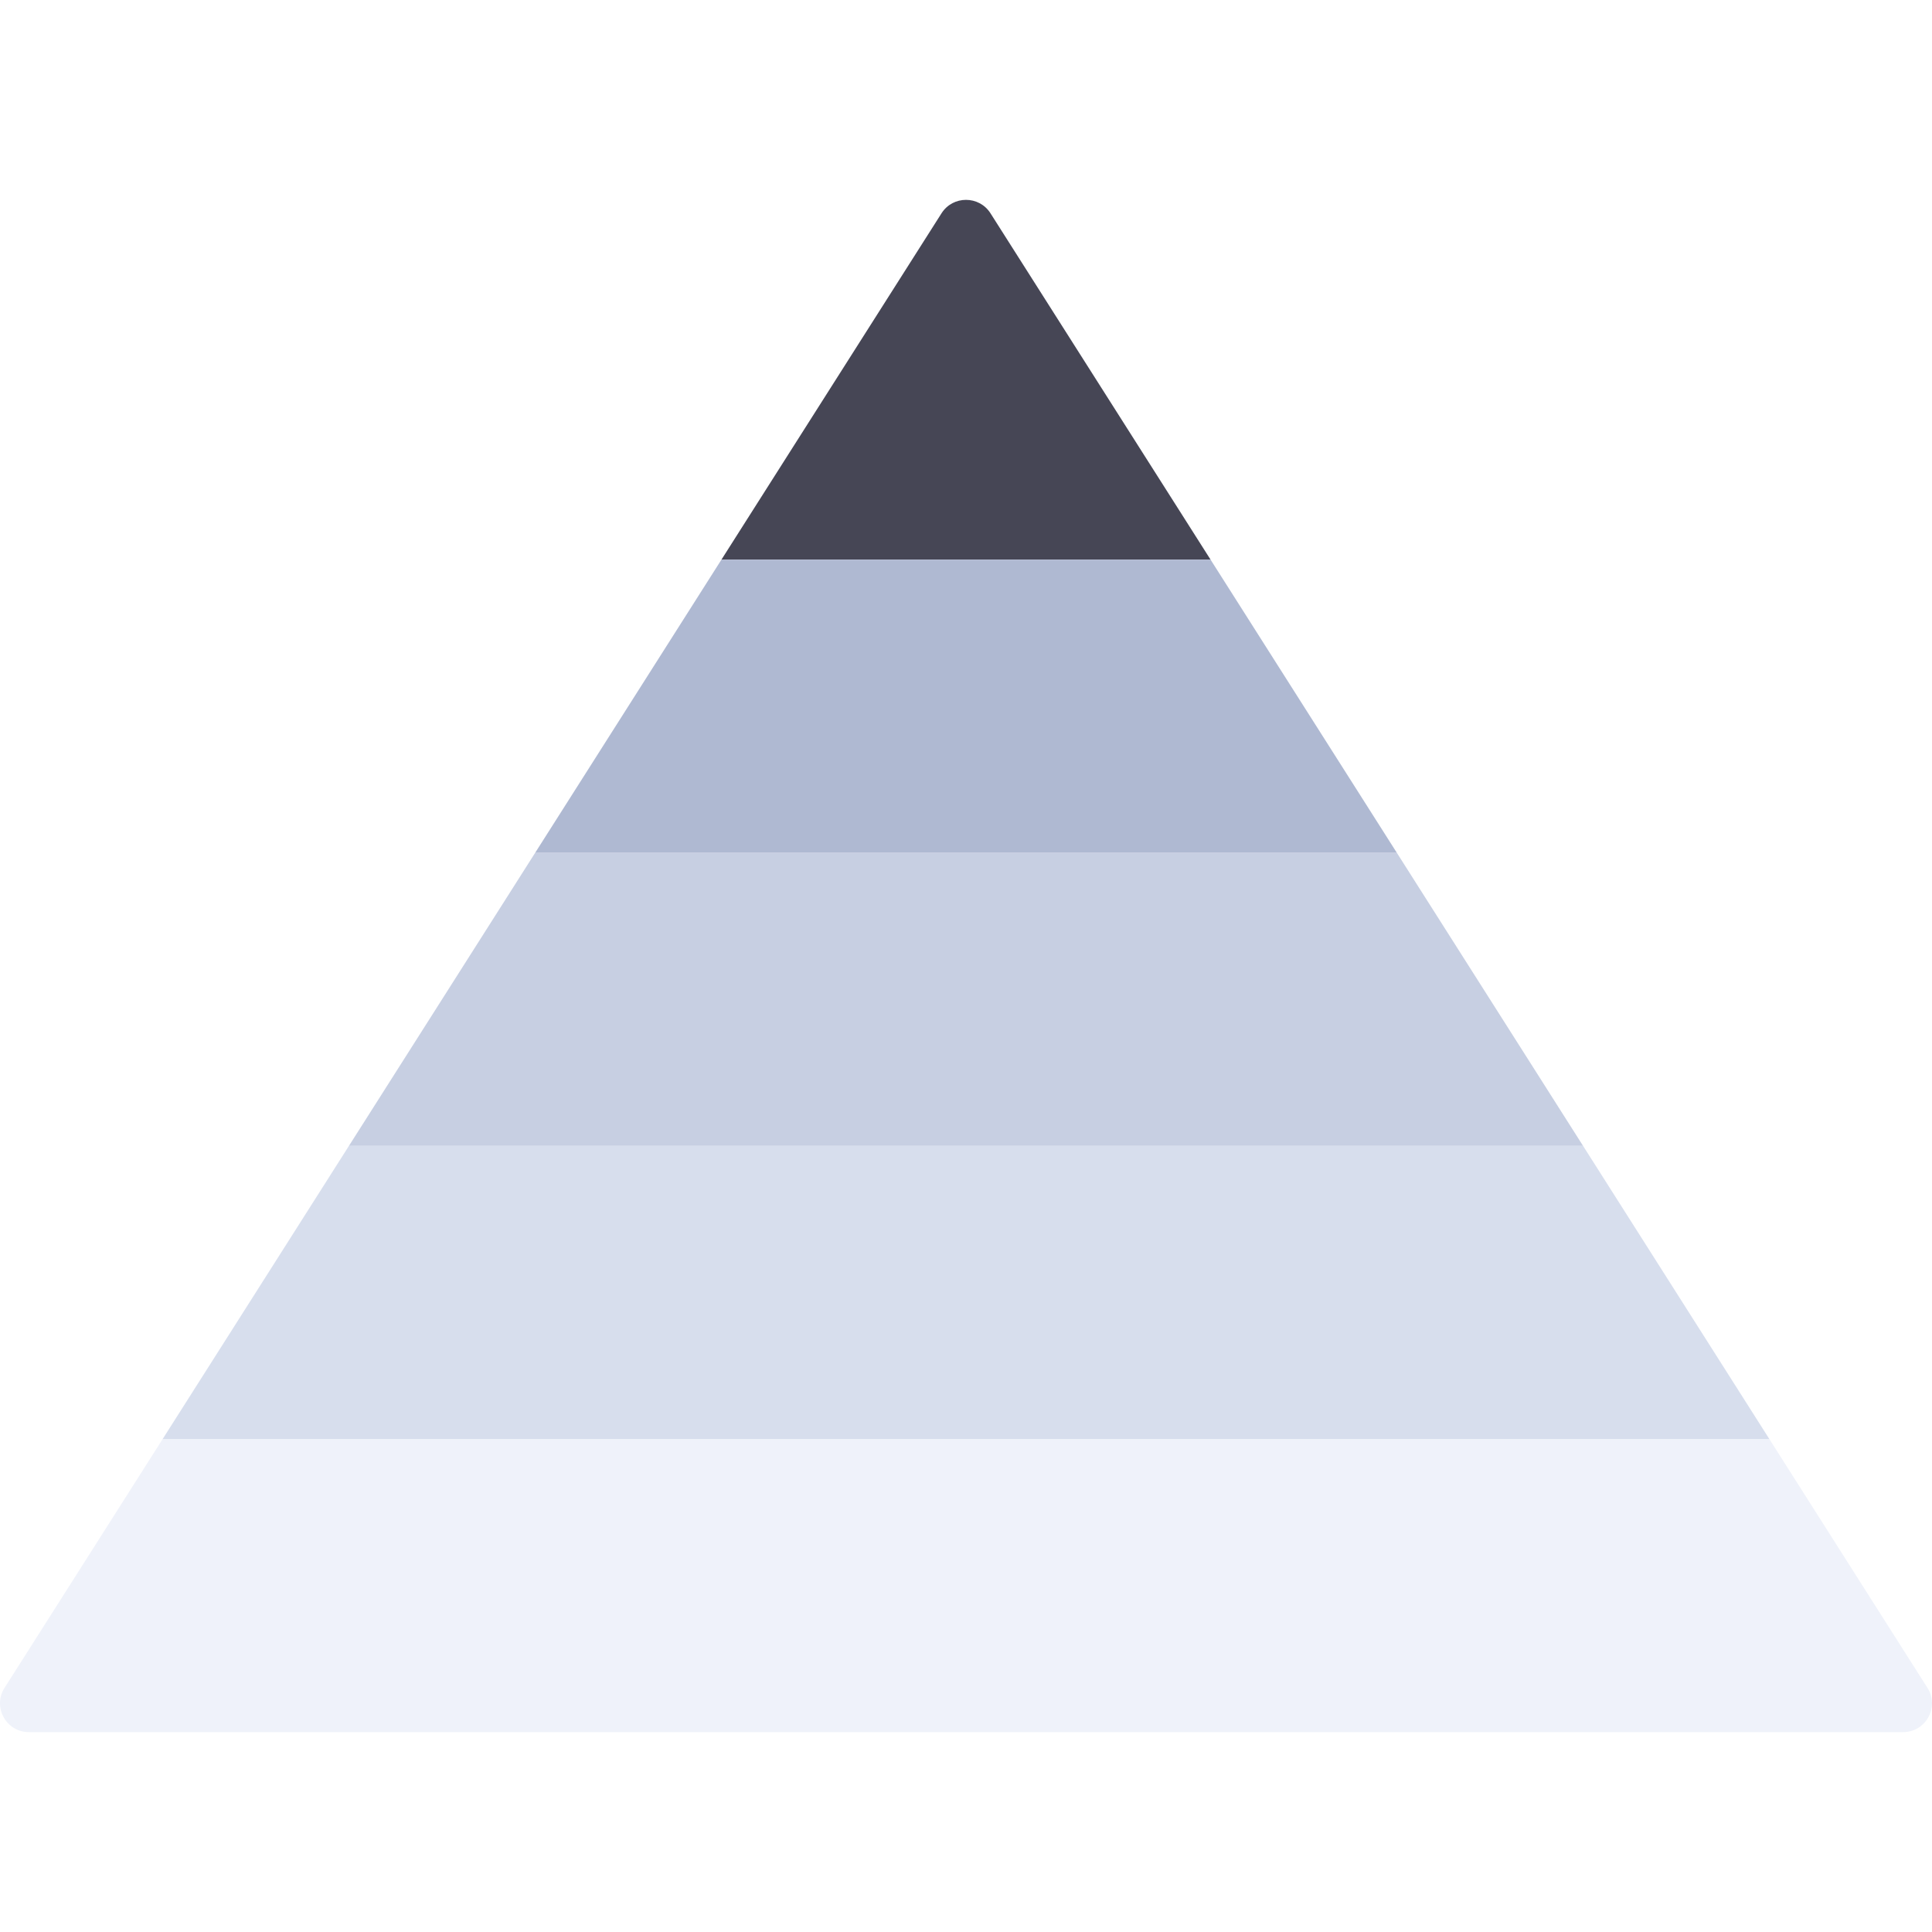
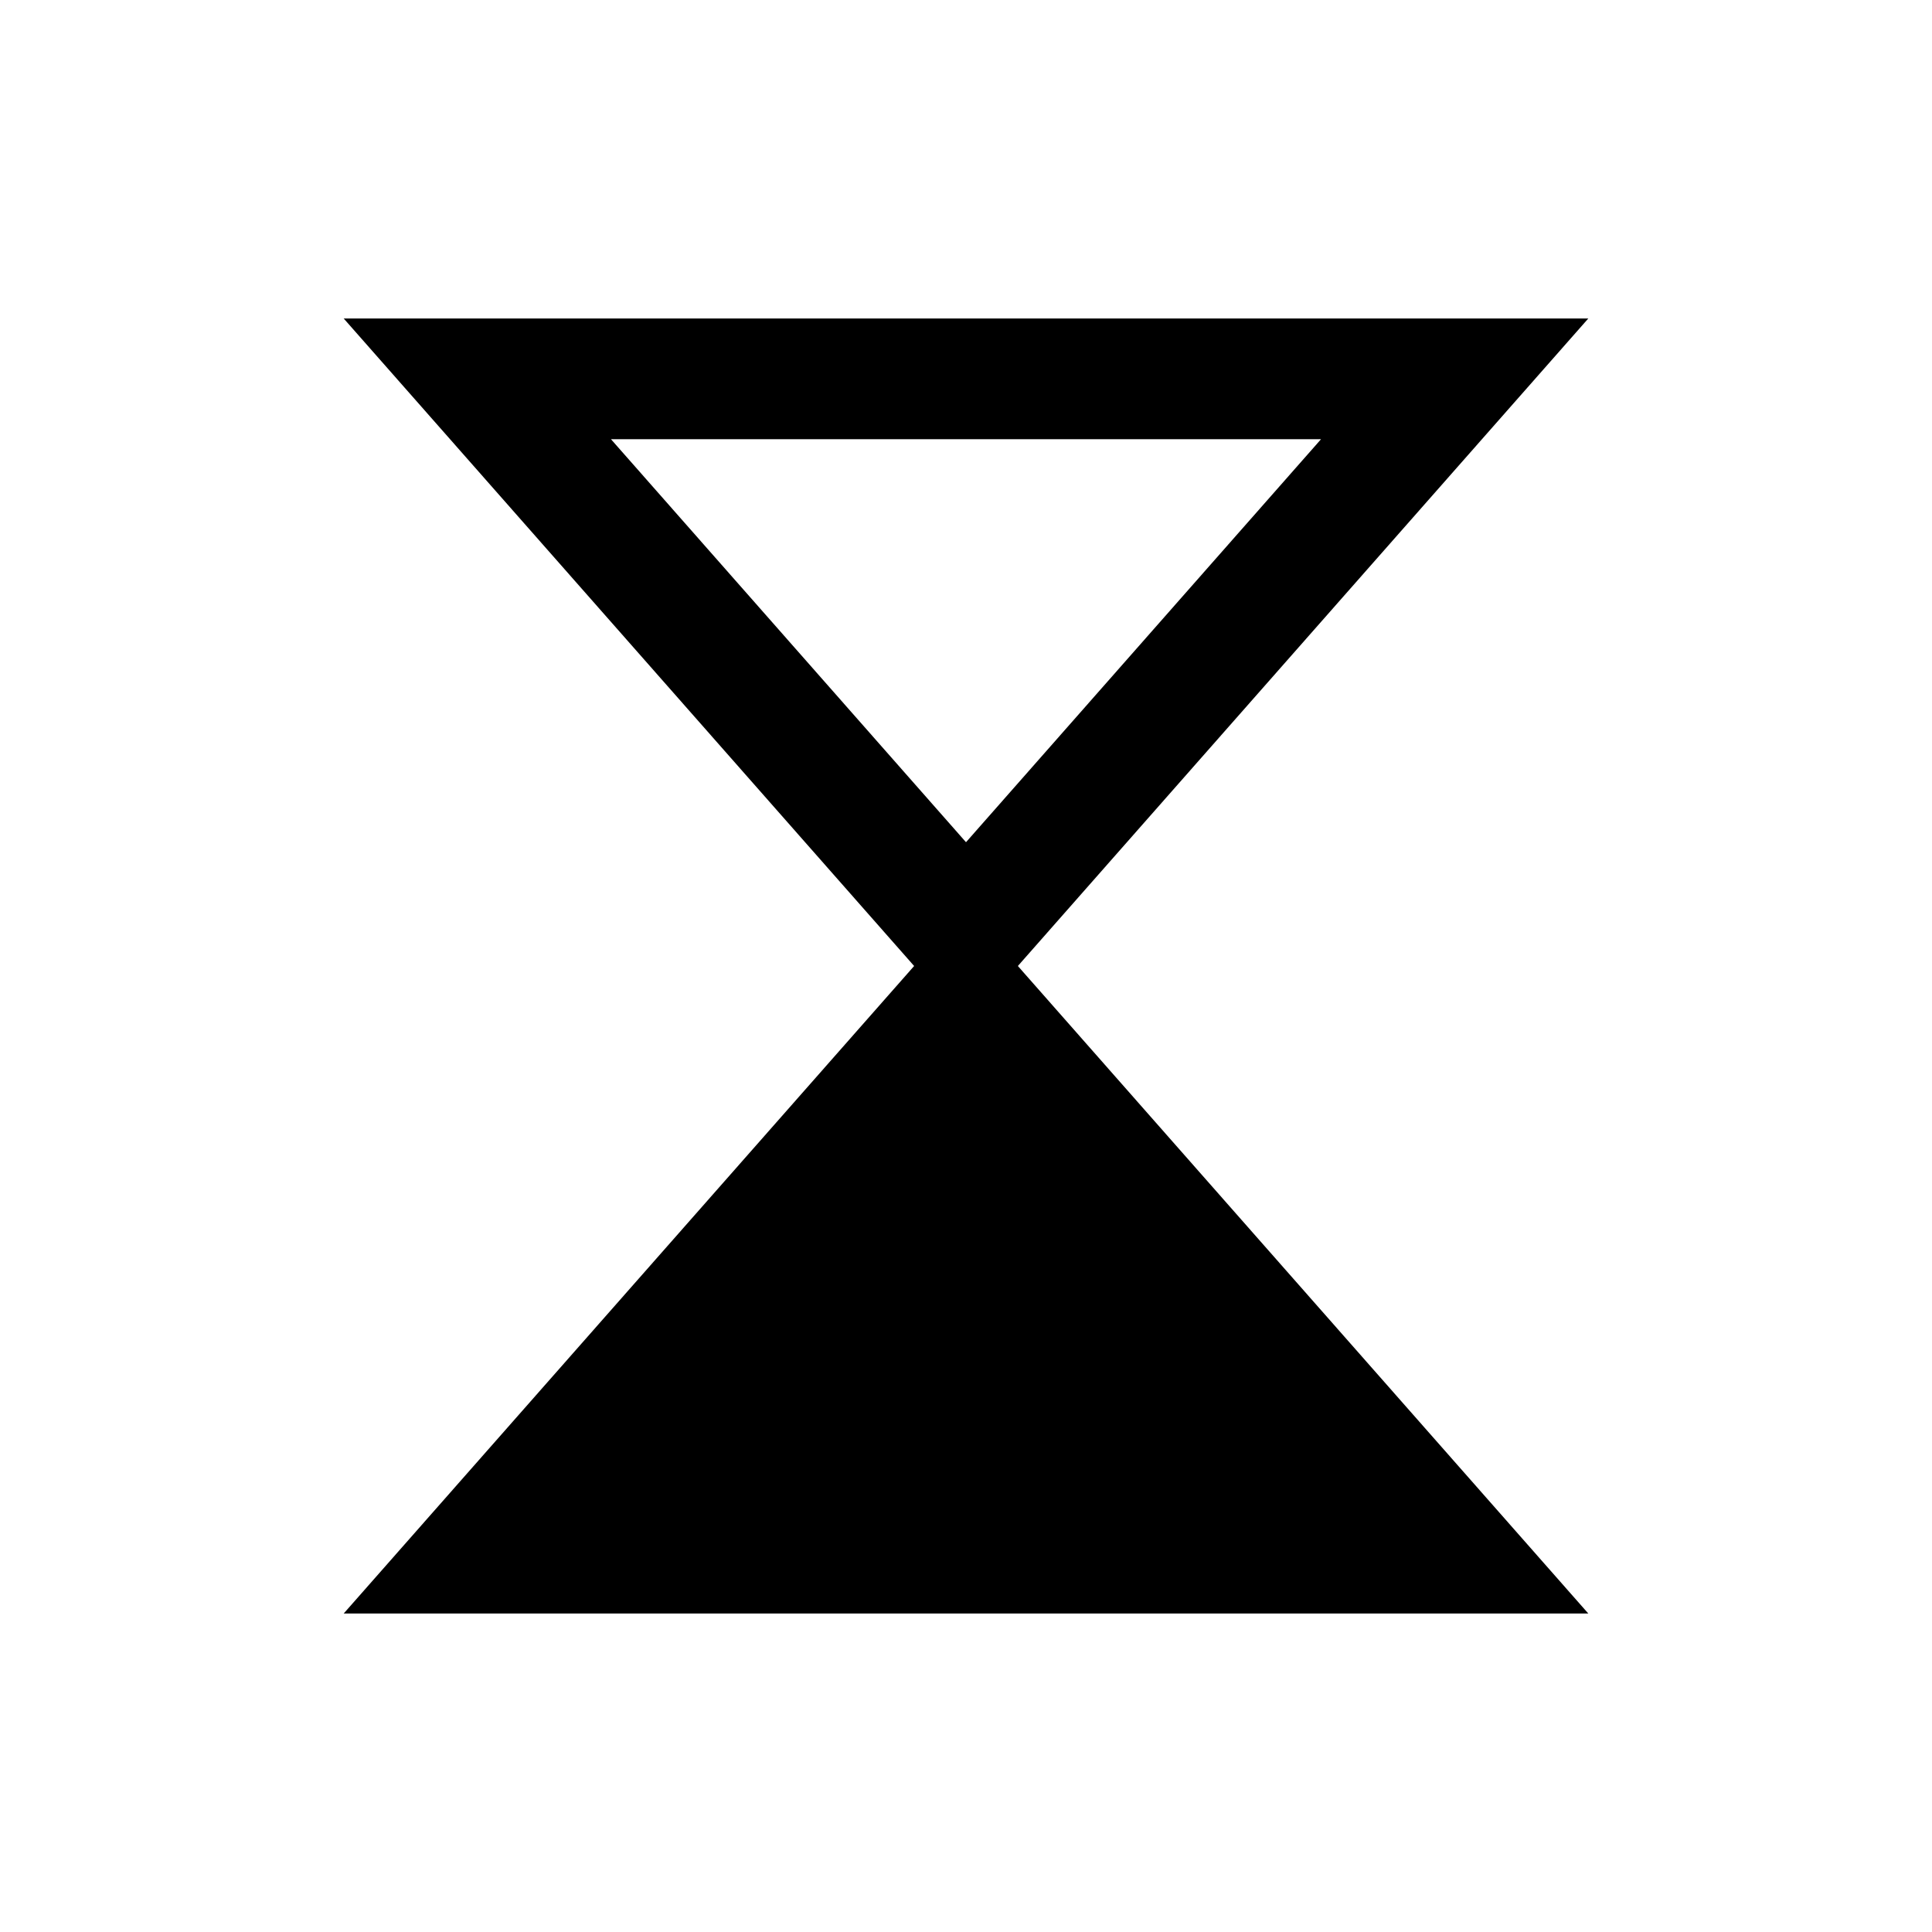
- <svg xmlns="http://www.w3.org/2000/svg" viewBox="0 0 512 512">
-   <path d="M191.194 148.304h129.614l-58.319-91.782c-3.014-4.743-9.962-4.743-12.975 0l-58.32 91.782z" fill="#464655" />
-   <path d="M510.799 447.304l-41.908-65.953H43.11L1.202 447.304c-3.234 5.089.439 11.731 6.488 11.731h496.62c6.049 0 9.723-6.642 6.489-11.731z" fill="#eff2fa" />
-   <path fill="#d7deed" d="M43.11 381.352h425.781l-49.362-77.684H92.471z" />
-   <path fill="#c7cfe2" d="M92.471 303.668h327.058l-49.361-77.681H141.832z" />
-   <path fill="#afb9d2" d="M141.832 225.987h228.336l-49.36-77.683H191.194z" />
+ <svg xmlns="http://www.w3.org/2000/svg" version="1.1" id="图层_1" x="0px" y="0px" viewBox="0 0 512 512" style="enable-background:new 0 0 512 512;" xml:space="preserve">
+   <style type="text/css">
+ 	.st0{fill:none;stroke:#000000;stroke-width:32;}
+ 	.st1{stroke:#000000;stroke-width:32;}
+ </style>
+   <g>
+     <g id="svg_5">
+       <path id="svg_1" class="st0" d="M385.5,100.4L256,247.4l-129.5-147H385.5z" />
+       <path id="svg_4" class="st1" d="M126.5,411.6l129.5-147l129.5,147H126.5z" />
+     </g>
+   </g>
</svg>
